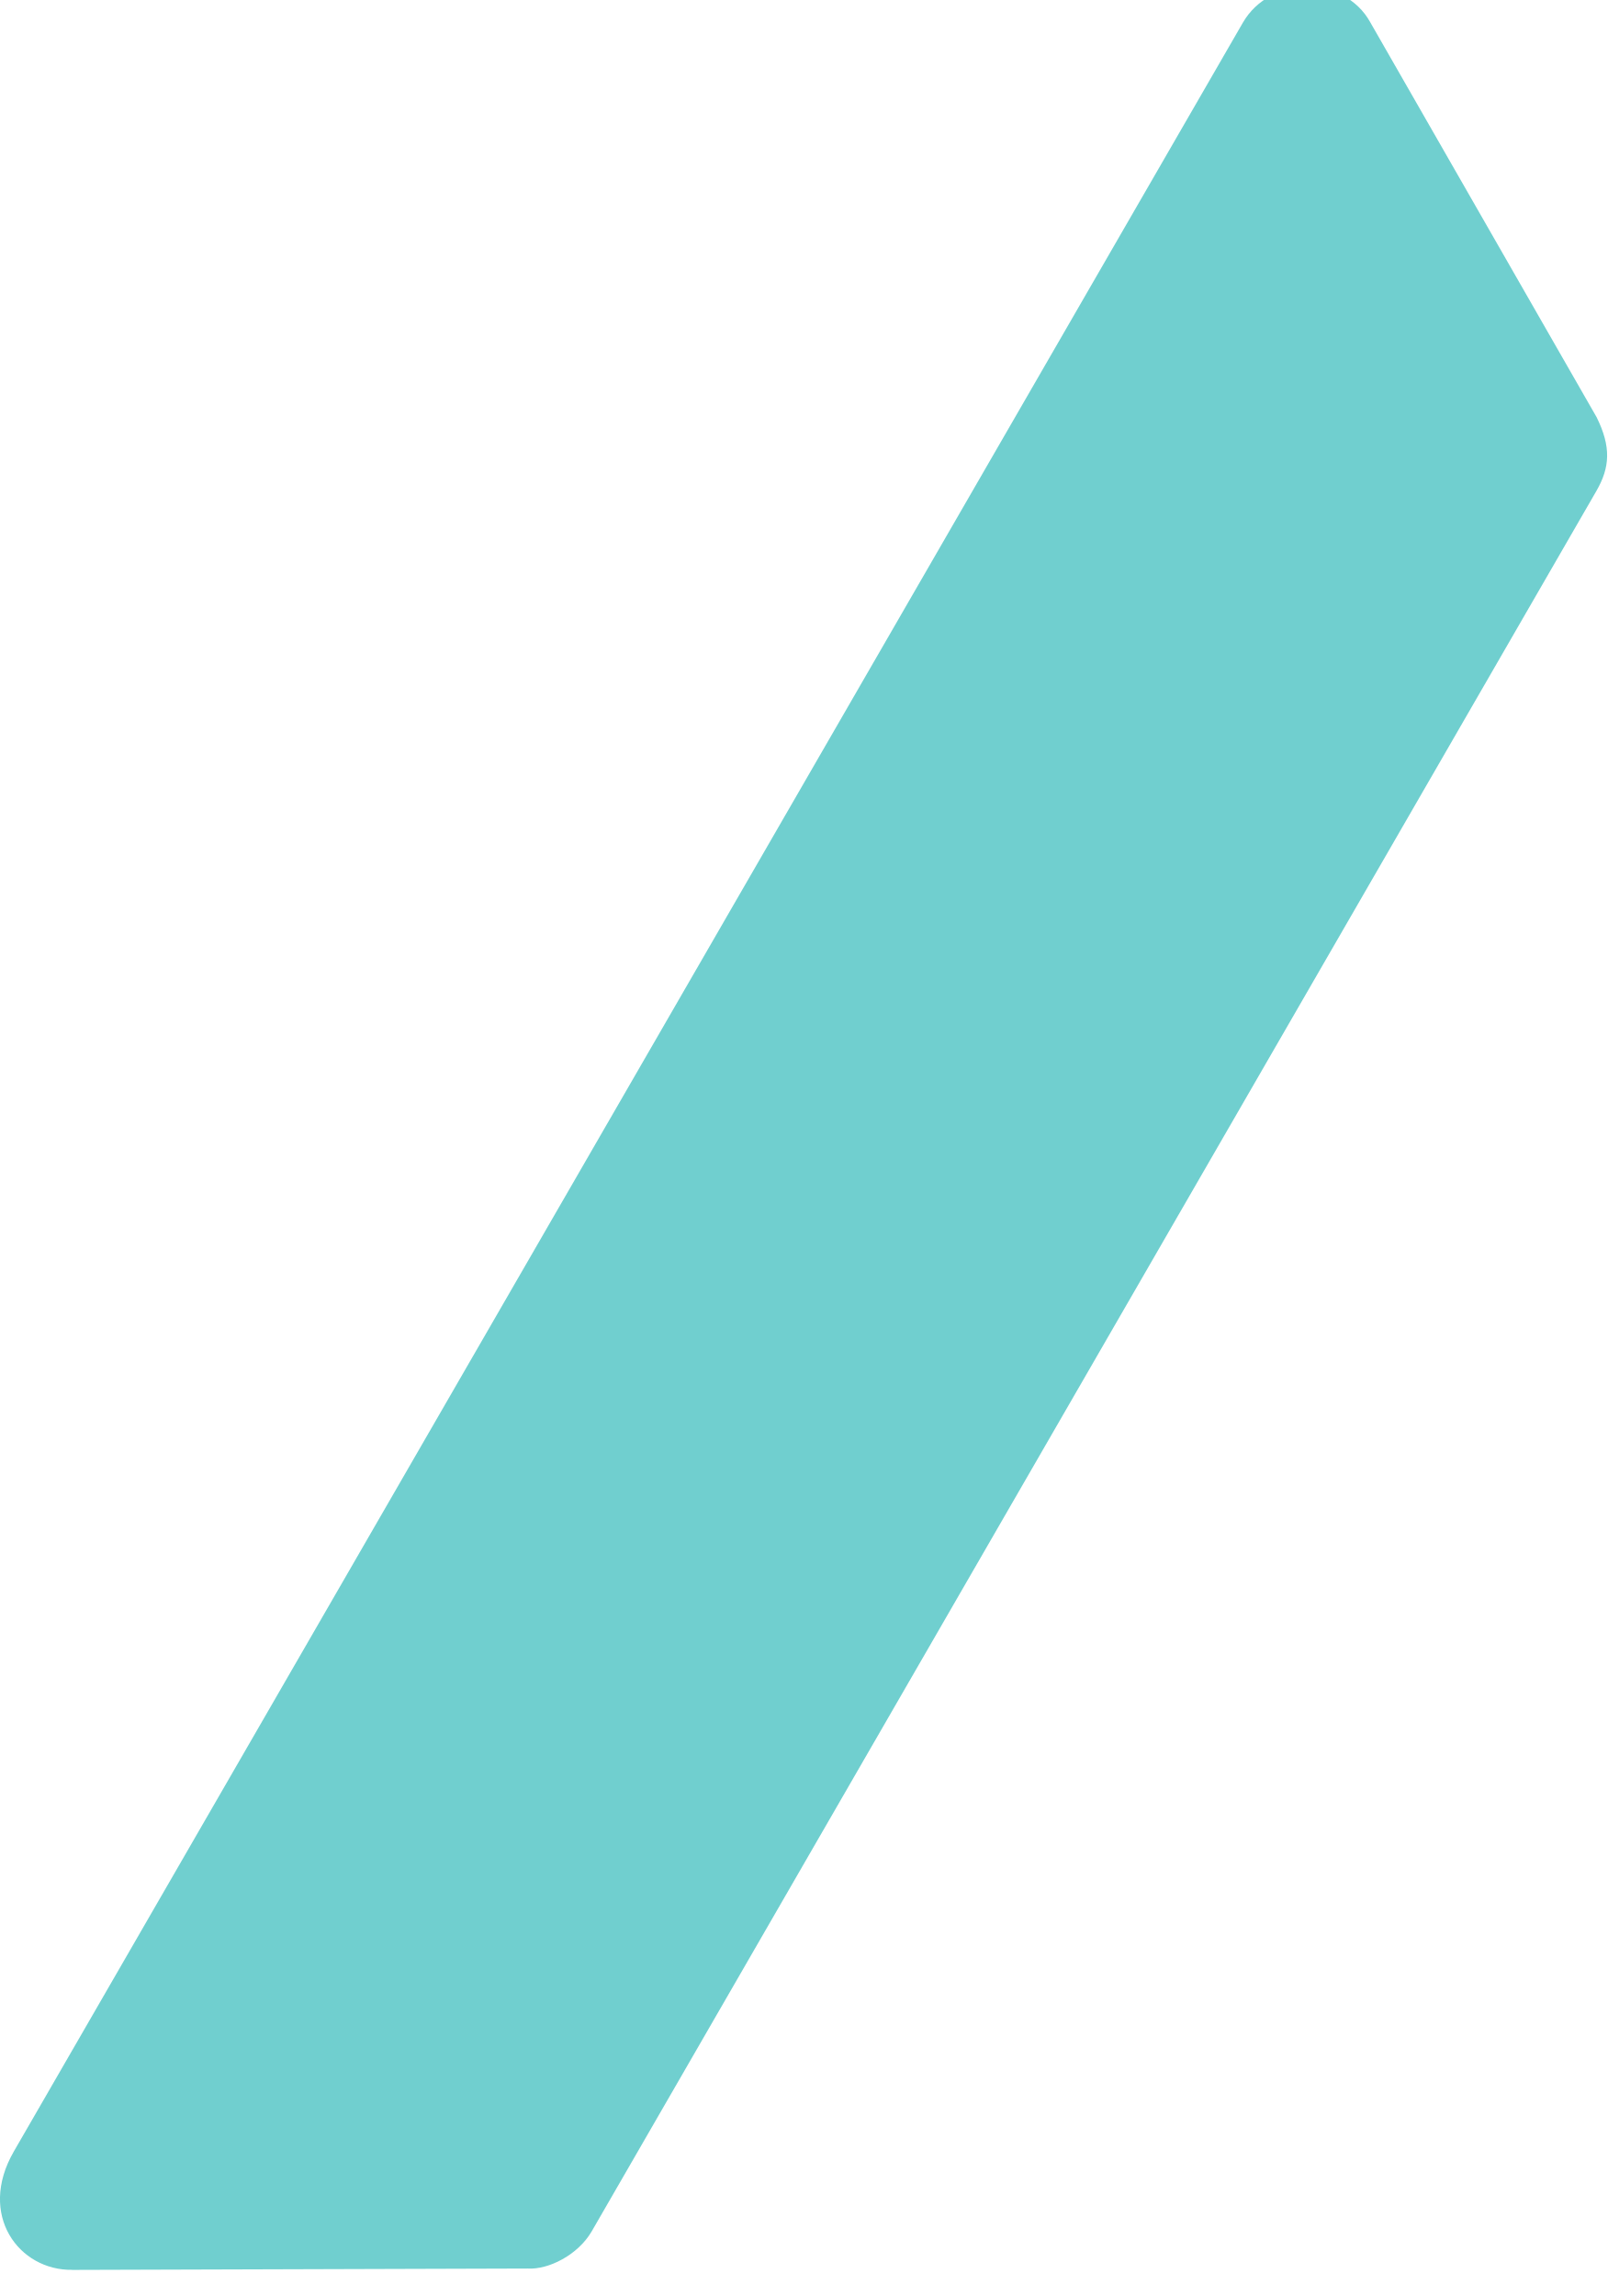
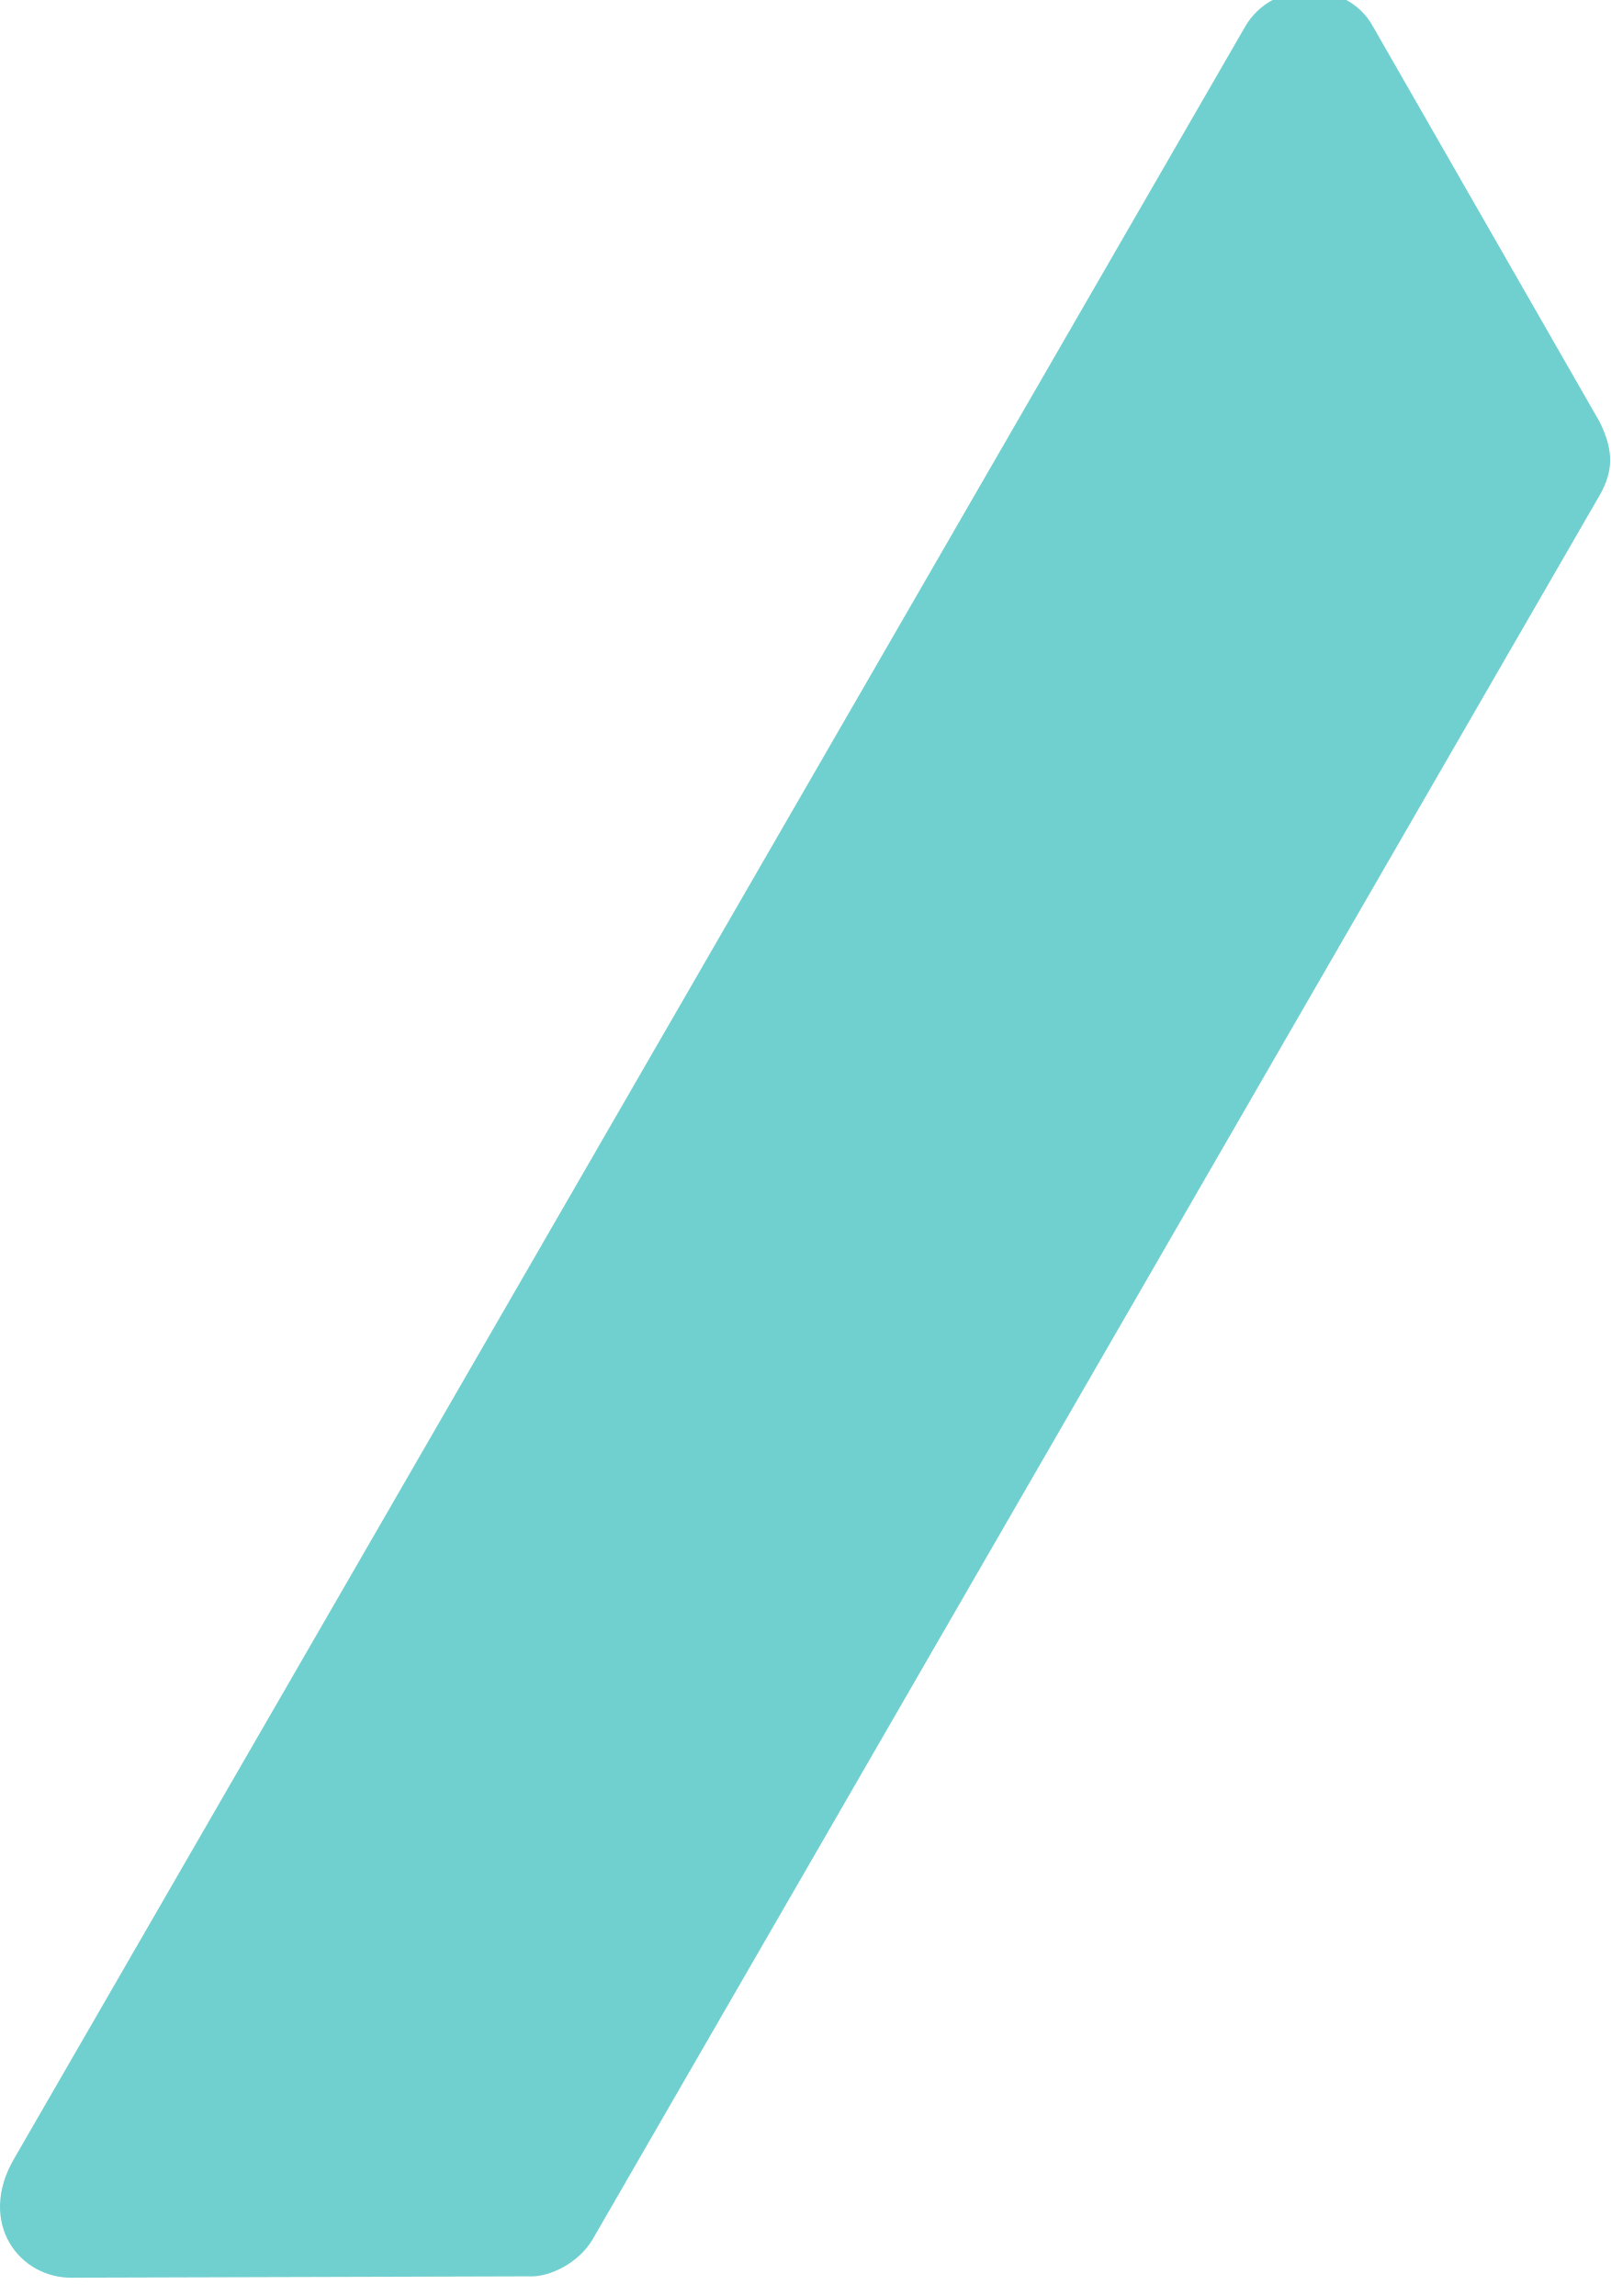
- <svg xmlns="http://www.w3.org/2000/svg" width="24.641" height="35.2" viewBox="0 0 24.641 35.2" version="1.1" id="svg4" style="fill:none">
+ <svg xmlns="http://www.w3.org/2000/svg" width="35.202" height="50.2" viewBox="0 0 35.202 50.2" version="1.1" id="svg4" style="fill:none">
  <defs id="defs8" />
-   <path d="m 1.11,34.8 6.984,-0.021 c 0.313,0.019 0.767,-0.206 0.978,-0.57 L 24.475,7.529 c 0.211,-0.365 0.229,-0.678 0.005,-1.132 L 21.007,0.338 c -0.397,-0.716 -1.529,-0.721 -1.951,0.009 L 0.212,32.984 c -0.562,0.973 0.079,1.829 0.898,1.815 z" id="path2" style="opacity:0.93;fill:#66cccc;stroke-width:0.329" />
+   <path d="m 1.586,49.8 9.977,-0.03 c 0.448,0.027 1.096,-0.294 1.397,-0.815 L 34.965,10.841 c 0.301,-0.521 0.328,-0.969 0.007,-1.617 L 30.01,0.568 c -0.568,-1.023 -2.185,-1.03 -2.787,0.012 L 0.303,47.207 c -0.802,1.389 0.113,2.613 1.282,2.593 z" id="path2" style="opacity:0.93;fill:#66cccc;stroke-width:0.47" />
</svg>
